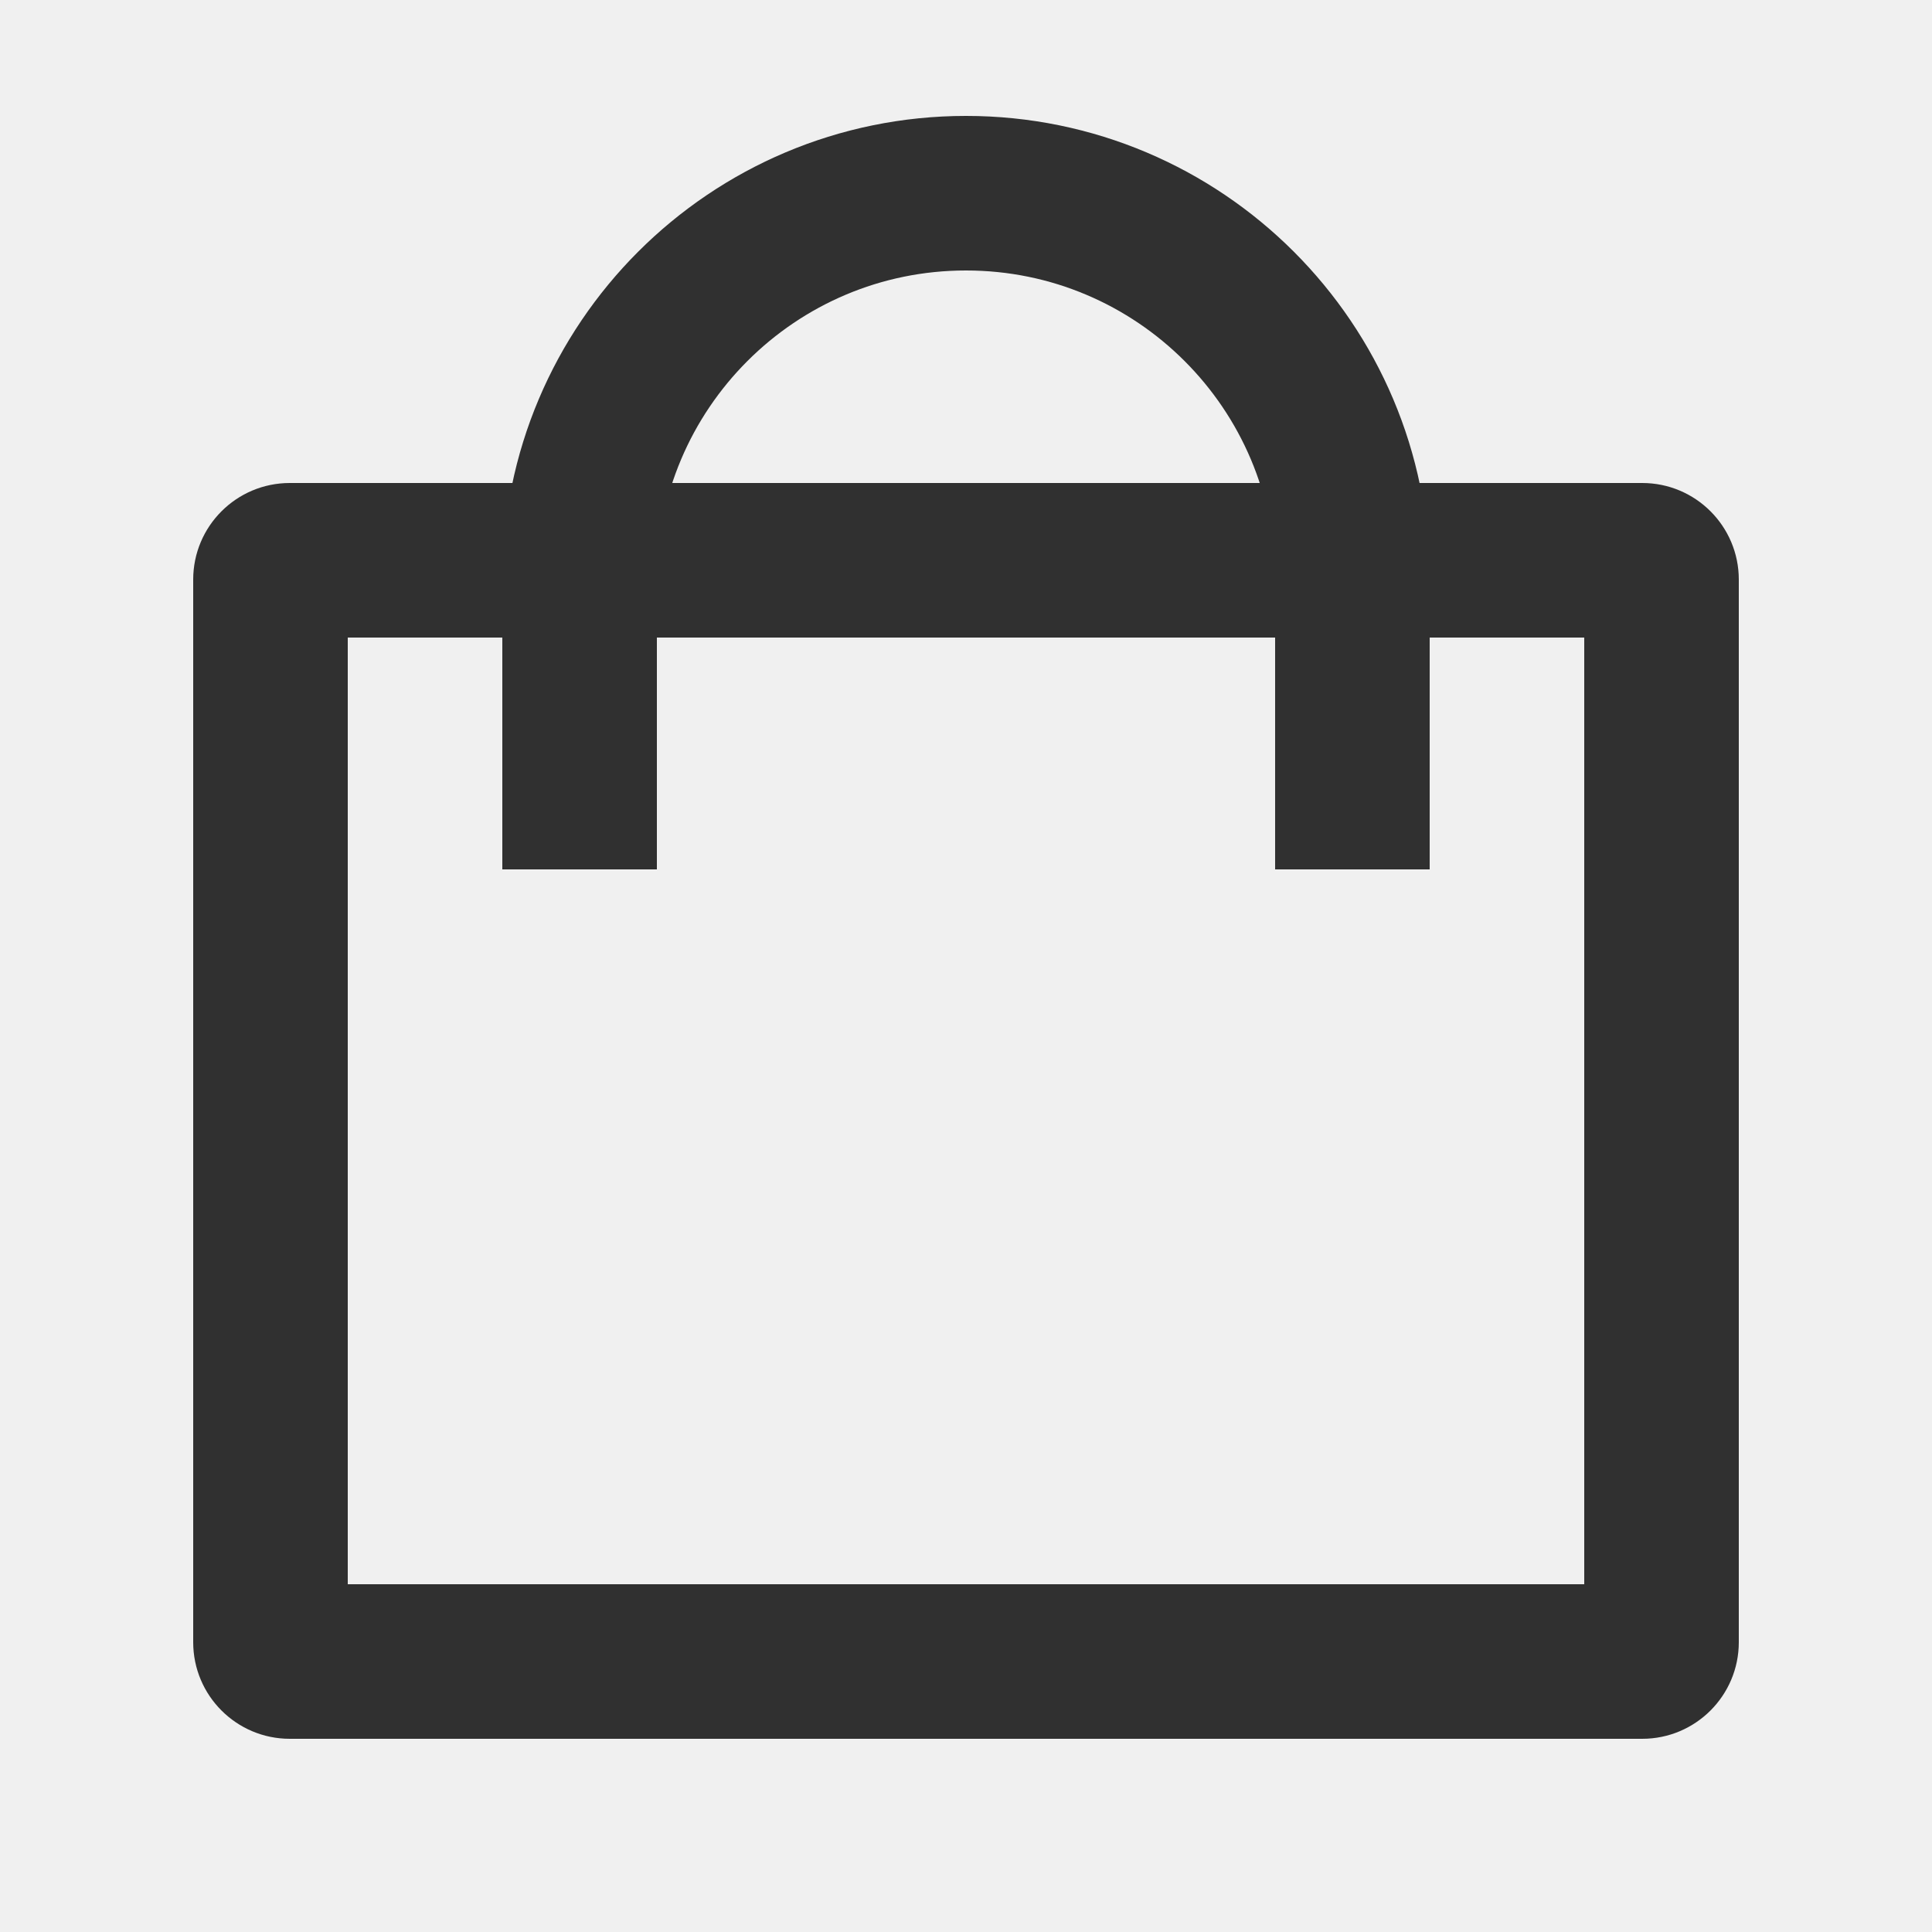
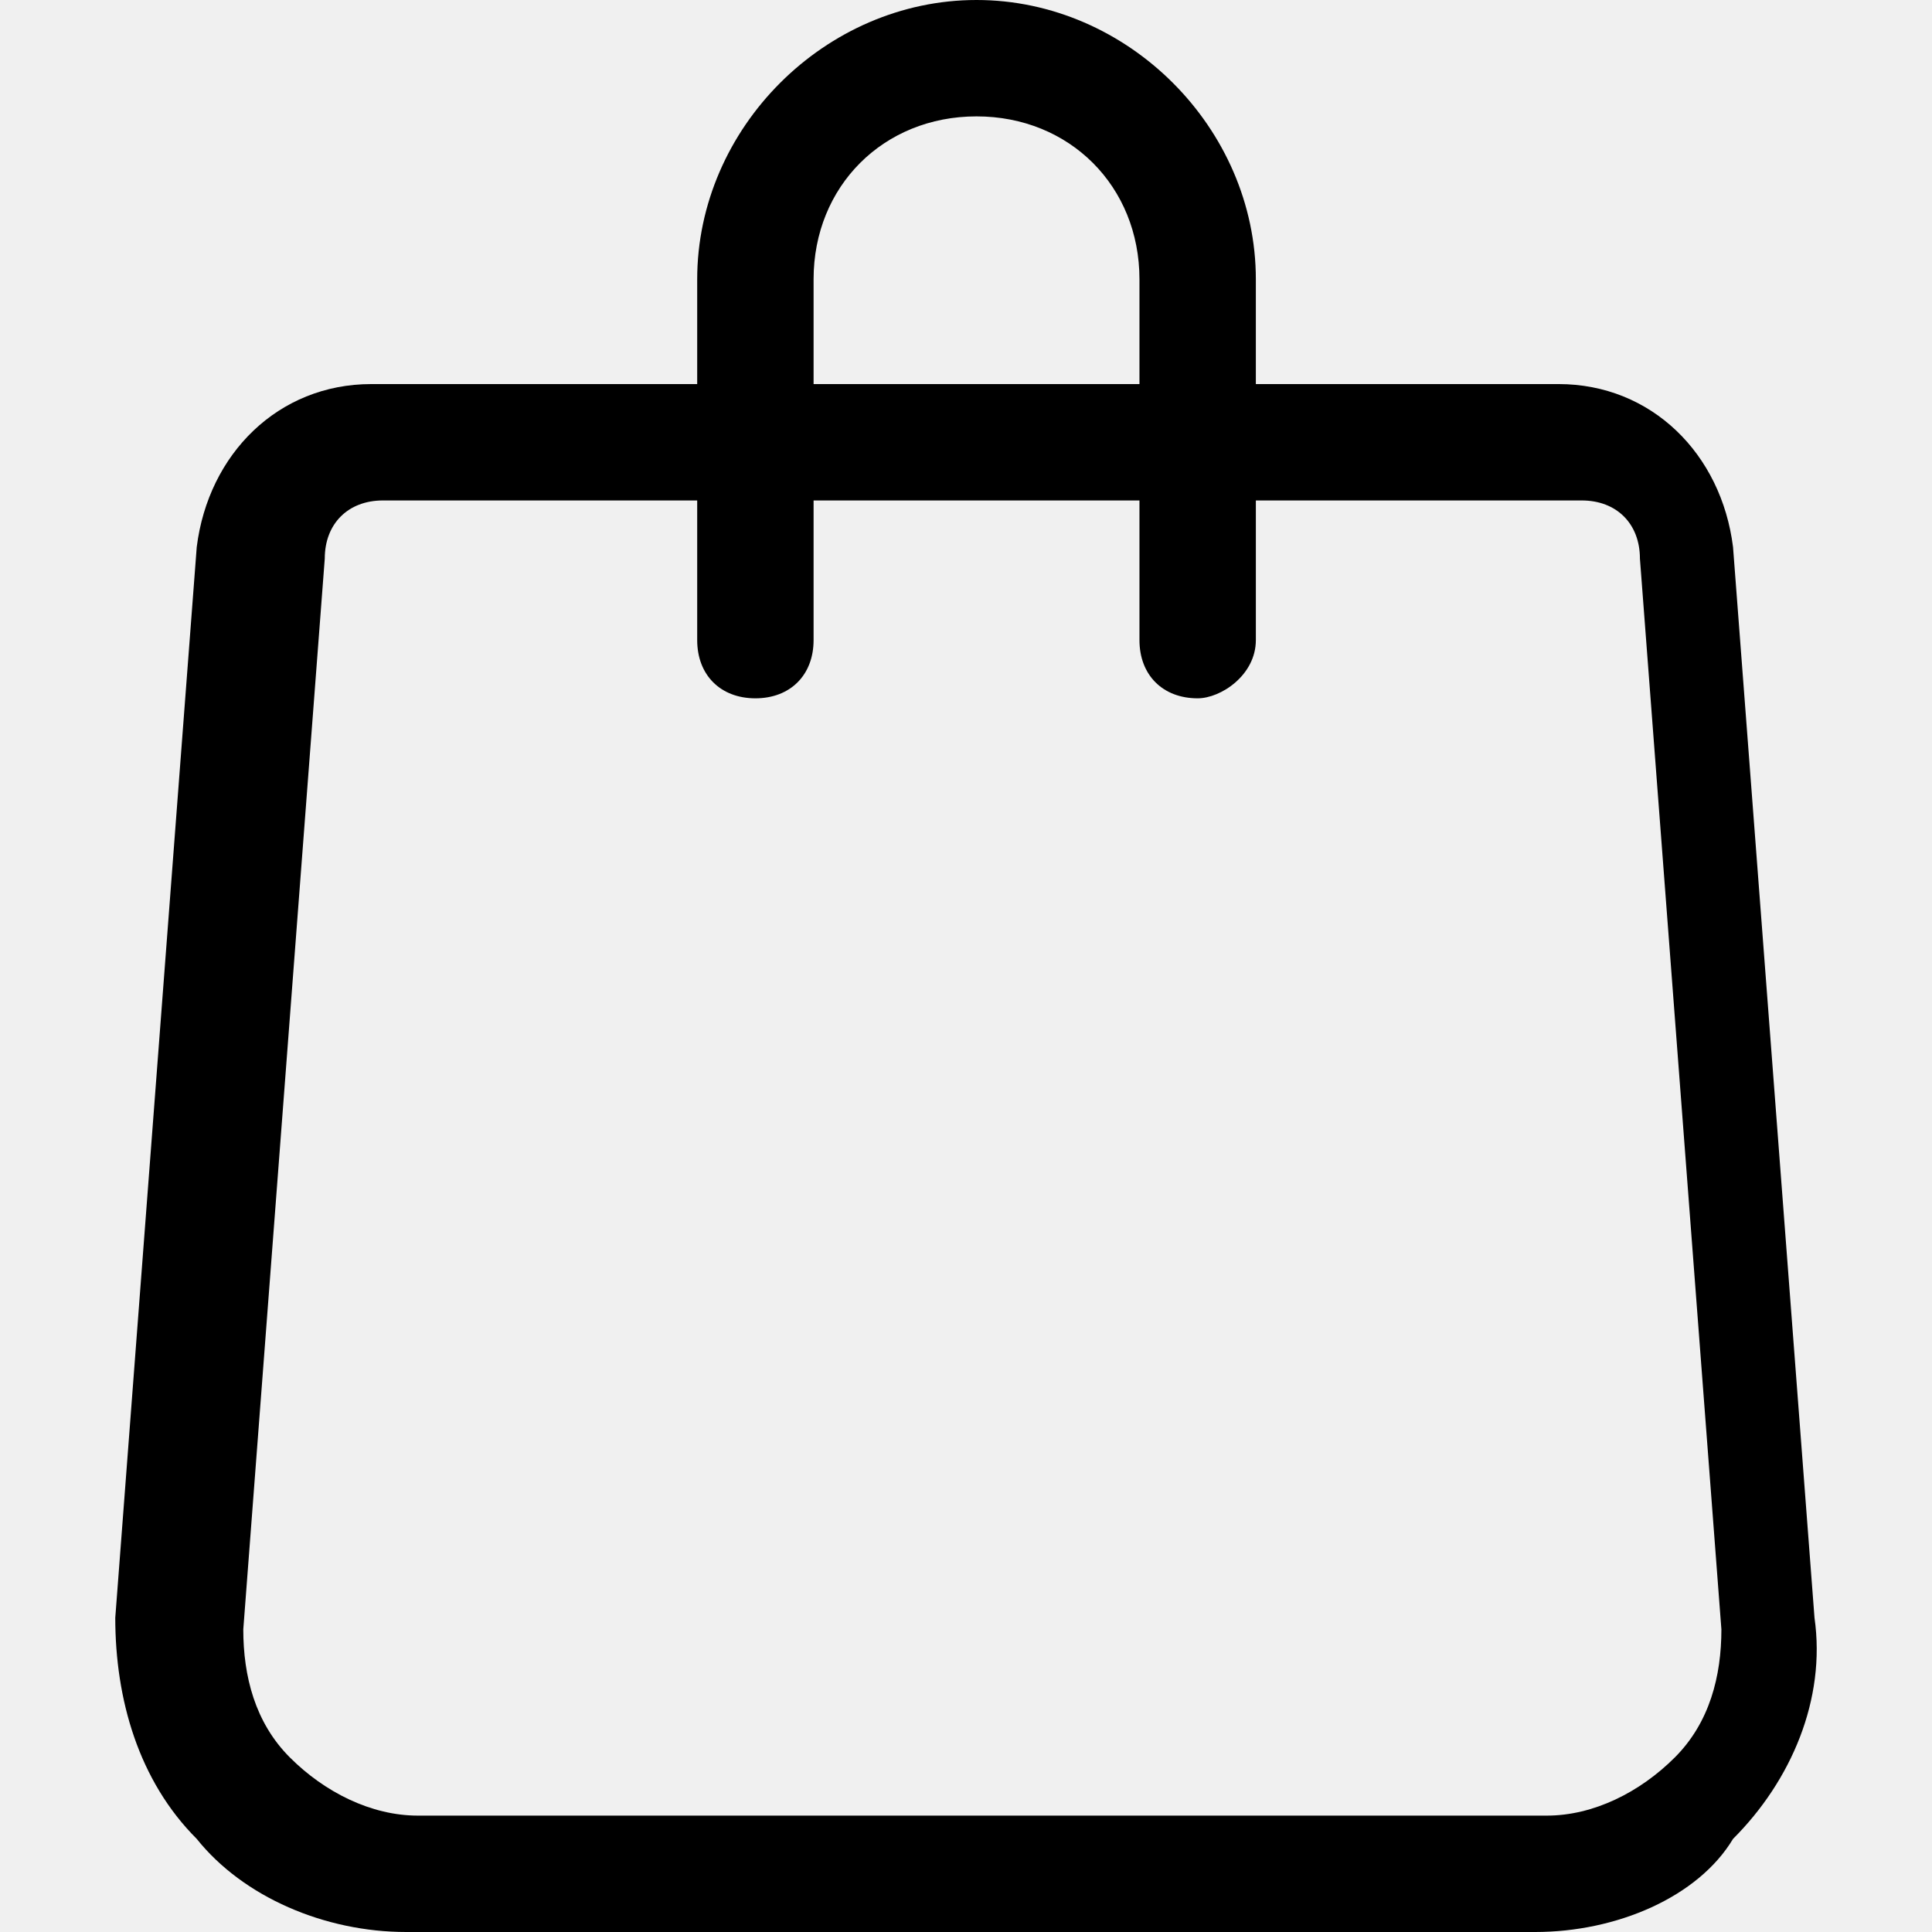
- <svg xmlns="http://www.w3.org/2000/svg" width="20" height="20" viewBox="0 0 20 20" fill="none">
-   <mask id="path-1-inside-1_1_574" fill="white">
-     <rect x="2" y="5" width="16" height="13" rx="1" />
-   </mask>
-   <rect x="2" y="5" width="16" height="13" rx="1" stroke="#303030" stroke-width="3.2" mask="url(#path-1-inside-1_1_574)" />
-   <path d="M6 9L6 6C6 3.791 7.791 2 10 2V2C12.209 2 14 3.791 14 6L14 9" stroke="#303030" stroke-width="1.6" />
+ <svg xmlns="http://www.w3.org/2000/svg" version="1.1" viewBox="0 0 288.86 288.86" enable-background="new 0 0 288.86 288.86">
+   <g>
+     <path d="m271.292,241.877l-12.181-160.092c-1.74-13.921-12.181-24.362-26.102-24.362h-45.243v-15.66c0-22.622-19.142-41.763-41.763-41.763s-41.763,19.141-41.763,41.763v15.661h-48.723c-13.921,0-24.362,10.441-26.102,24.362l-12.181,160.091c0,12.181 3.48,24.362 12.181,33.062 6.96,8.701 19.141,13.921 31.322,13.921h168.792c12.181,0 24.362-5.22 29.582-13.921 8.701-8.7 13.921-20.881 12.181-33.062zm-149.651-200.114c-1.42109e-14-13.921 10.441-24.362 24.362-24.362 13.921,0 24.362,10.441 24.362,24.362v15.661h-48.723v-15.661zm128.769,220.995c-5.22,5.22-12.181,8.701-19.141,8.701h-168.793c-6.96,0-13.921-3.48-19.141-8.701s-6.96-12.181-6.96-19.141l12.181-160.091c0-5.22 3.48-8.701 8.701-8.701h46.983v20.882c0,5.22 3.48,8.701 8.701,8.701 5.22,0 8.701-3.48 8.701-8.701v-20.882h48.723v20.882c0,5.22 3.48,8.701 8.701,8.701 3.48,0 8.701-3.48 8.701-8.701v-20.882h48.723c5.22,0 8.701,3.48 8.701,8.701l12.181,160.091c-0.002,6.96-1.742,13.921-6.962,19.141z" />
+   </g>
</svg>
